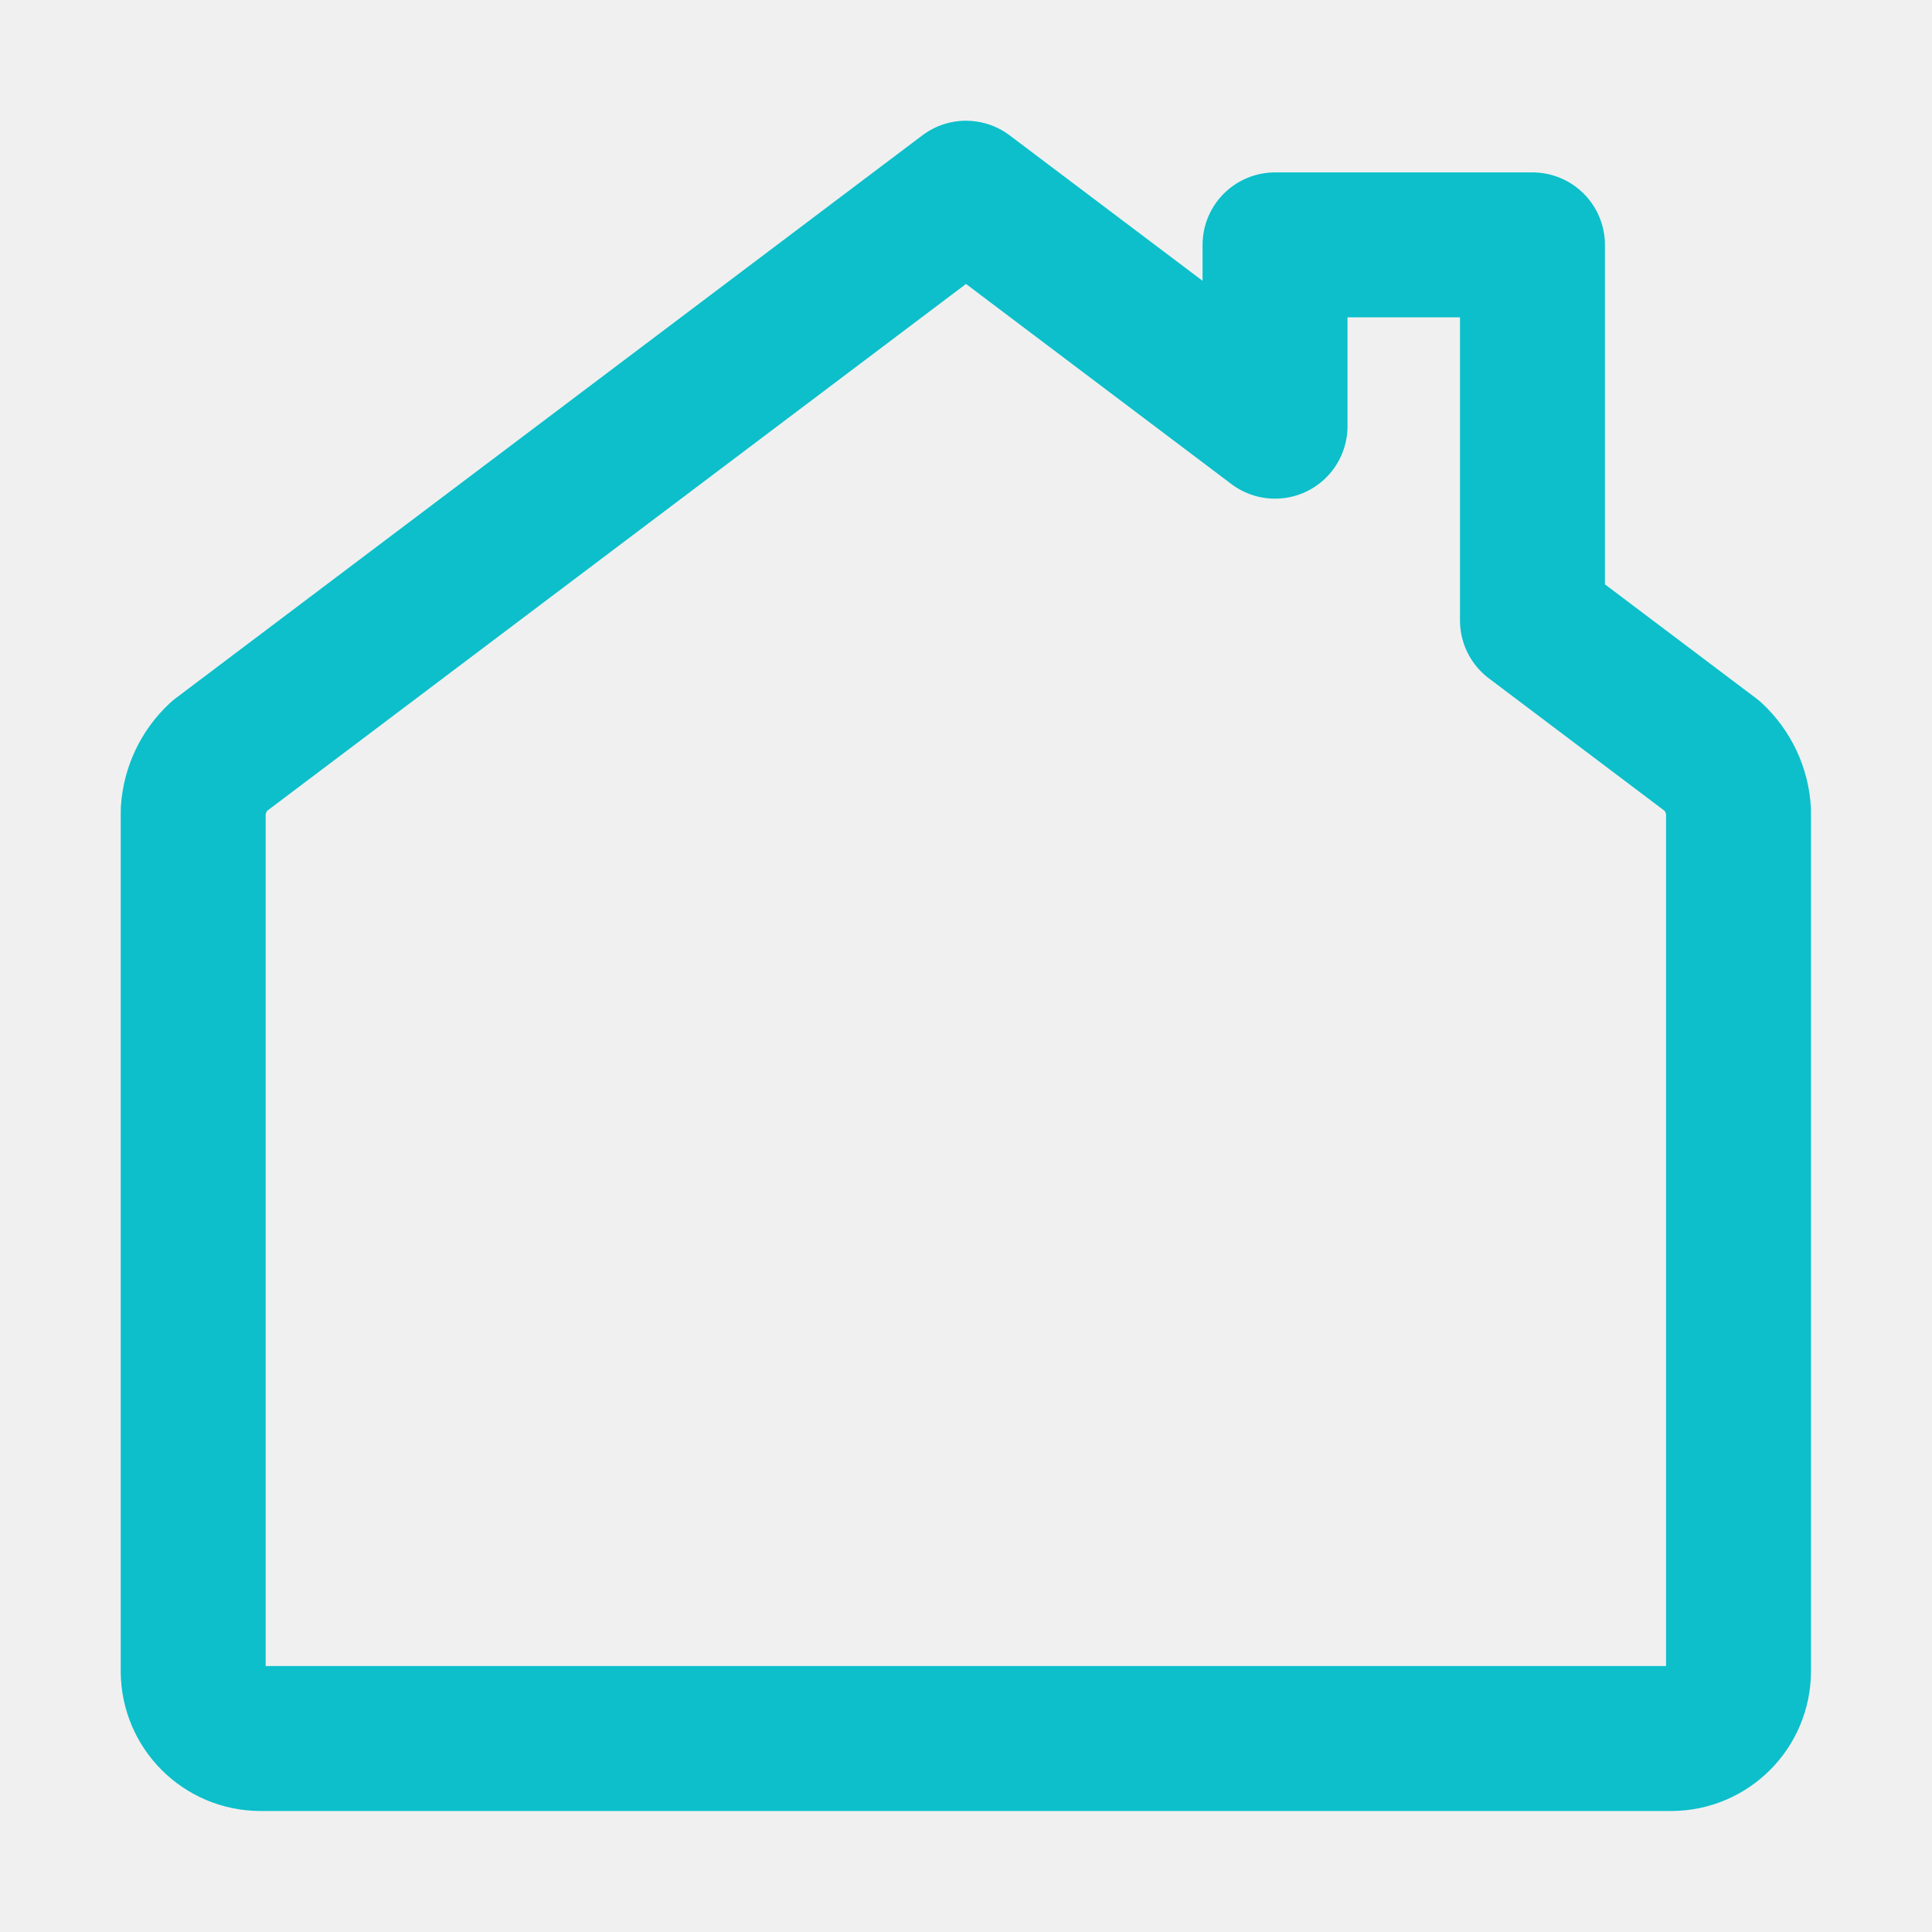
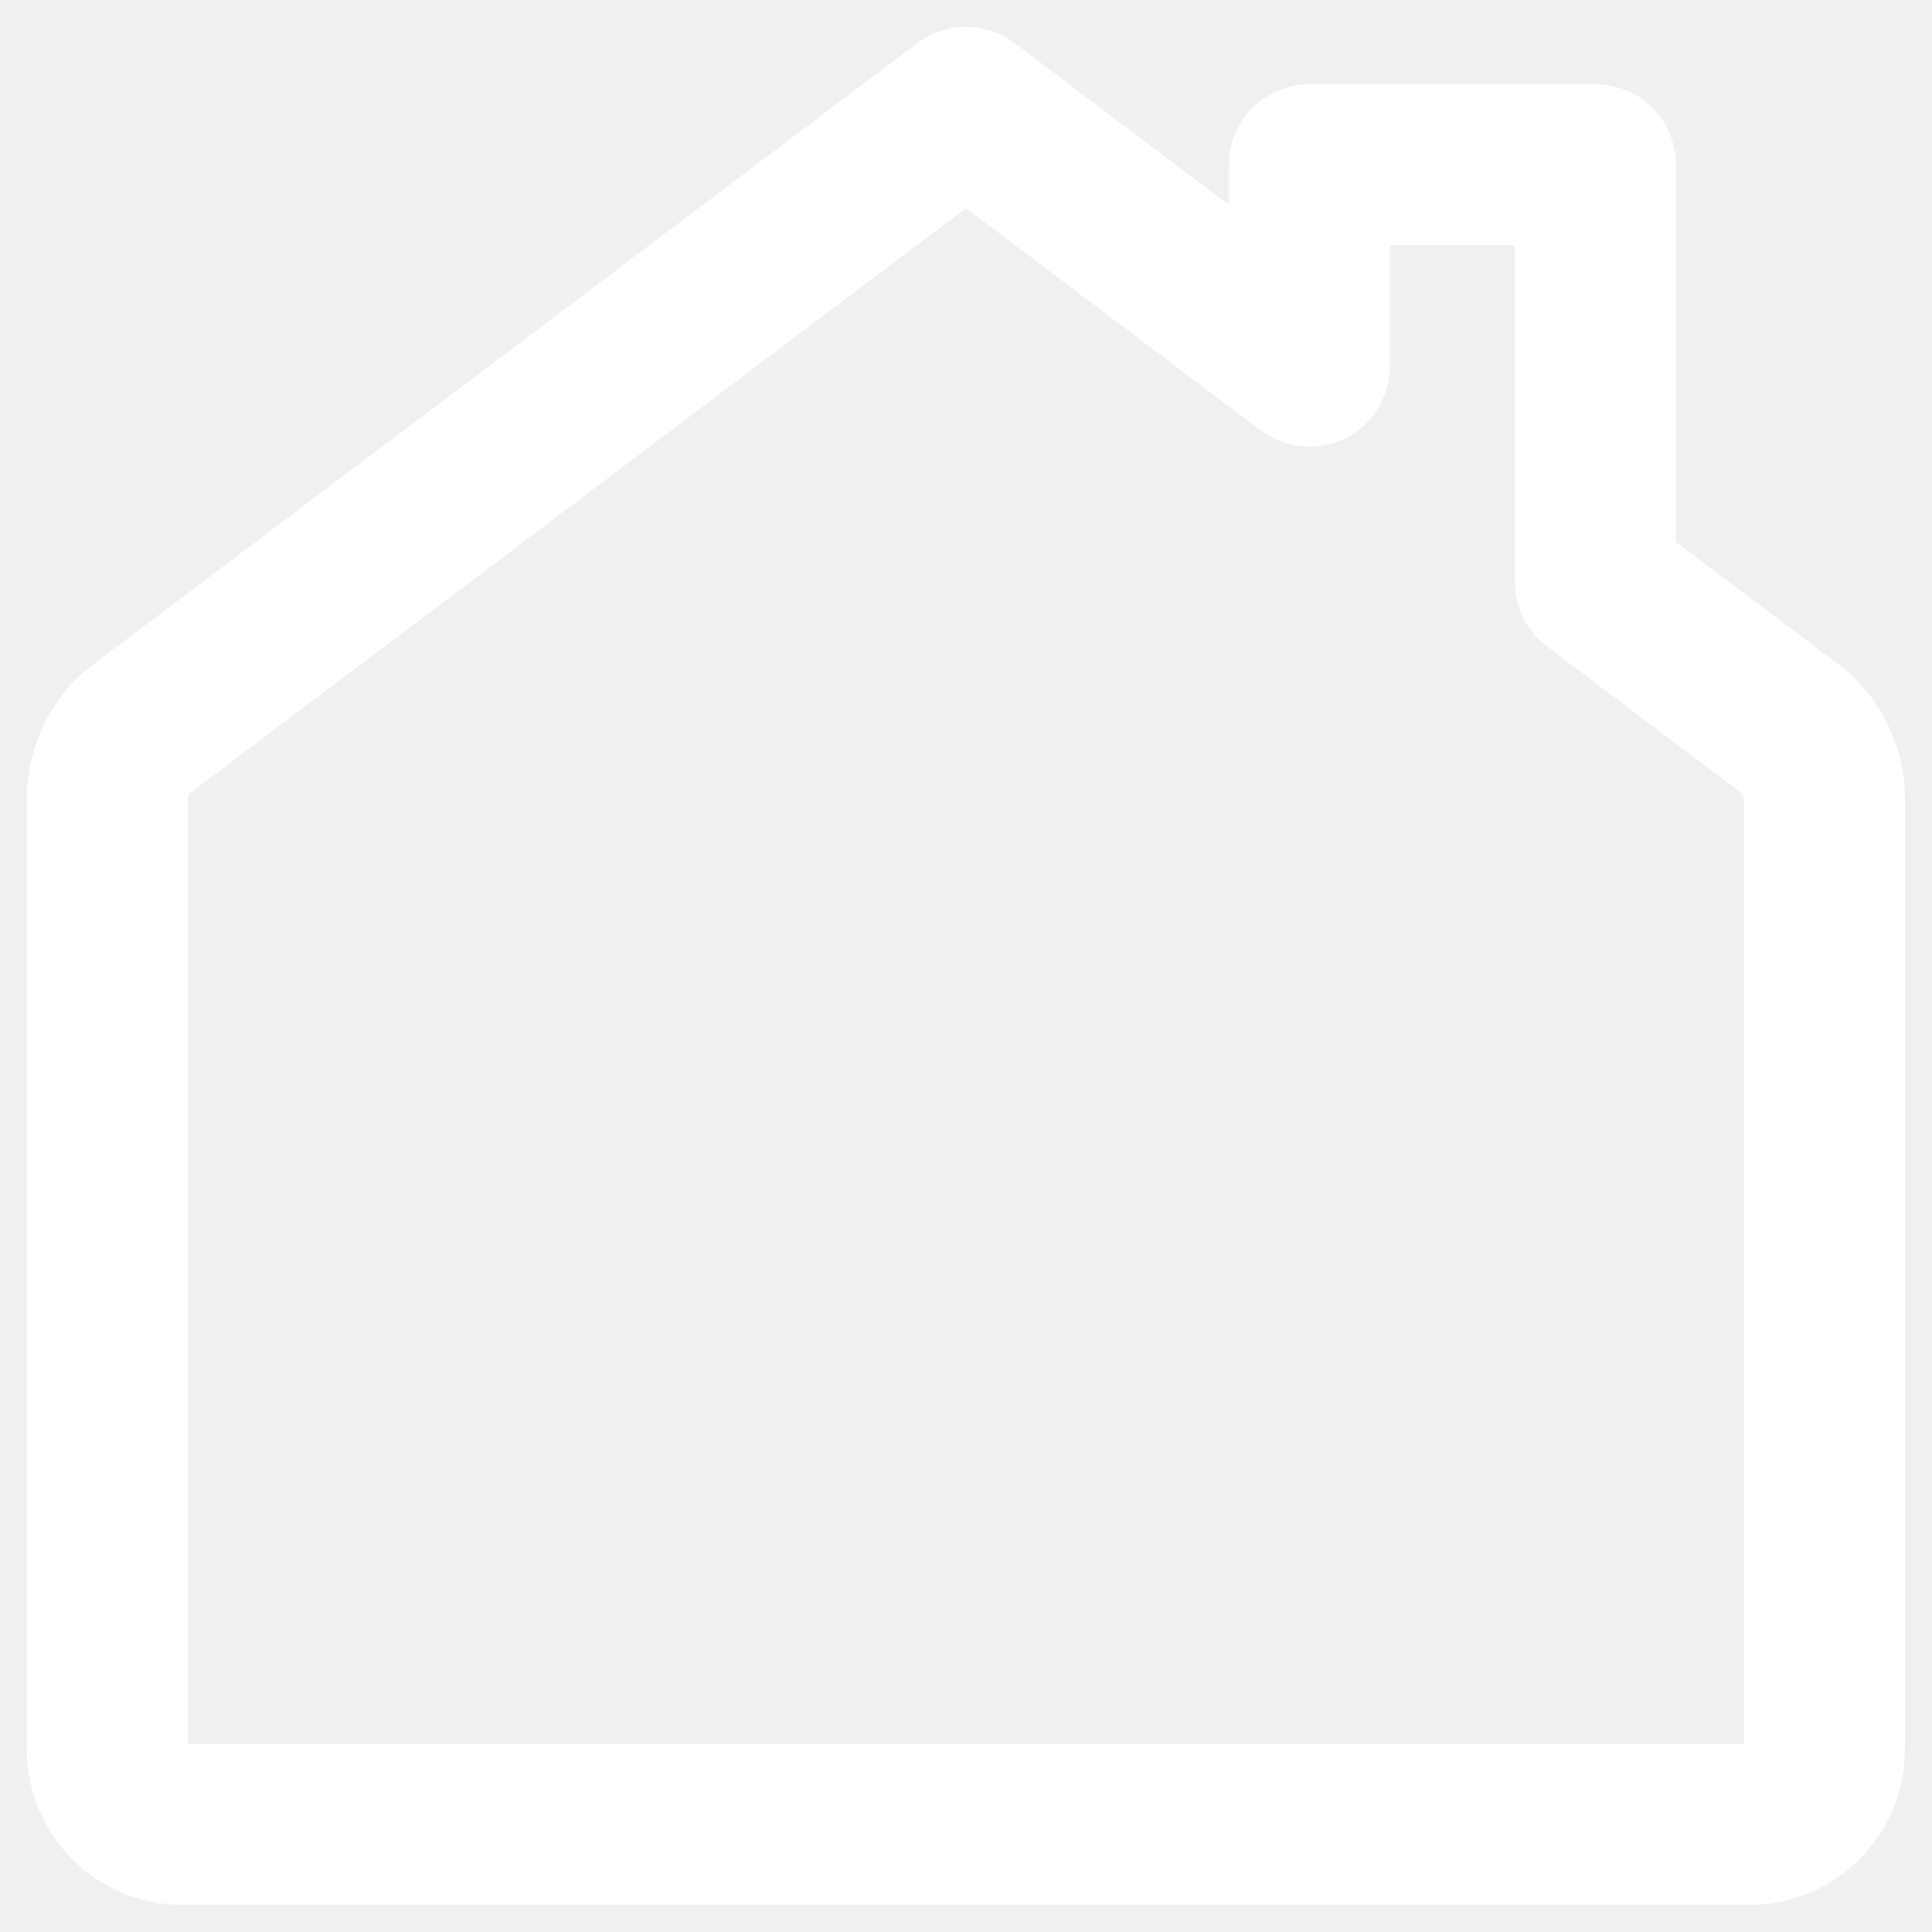
- <svg xmlns="http://www.w3.org/2000/svg" width="20" height="20" viewBox="0 0 20 20" fill="none">
-   <path fill-rule="evenodd" clip-rule="evenodd" d="M17.729 7.829L15.864 6.423V2.535H13.199V4.412L10 2L2.268 7.829C2.109 7.977 2.013 8.181 2 8.398V17.301C2.001 17.685 2.312 17.996 2.695 17.997H17.302C17.685 17.996 17.996 17.685 17.997 17.301V8.399C17.985 8.181 17.888 7.977 17.729 7.829Z" stroke="#0FEFFD" stroke-width="1.5" stroke-linecap="round" stroke-linejoin="round" />
-   <path fill-rule="evenodd" clip-rule="evenodd" d="M17.729 7.829L15.864 6.423V2.535H13.199V4.412L10 2L2.268 7.829C2.109 7.977 2.013 8.181 2 8.398V17.301C2.001 17.685 2.312 17.996 2.695 17.997H17.302C17.685 17.996 17.996 17.685 17.997 17.301V8.399C17.985 8.181 17.888 7.977 17.729 7.829Z" stroke="black" stroke-opacity="0.2" stroke-width="1.5" stroke-linecap="round" stroke-linejoin="round" />
+ <svg xmlns="http://www.w3.org/2000/svg" width="18" height="18" viewBox="0 0 18 18" fill="none">
+   <path fill-rule="evenodd" clip-rule="evenodd" d="M16.729 6.829L14.864 5.423V1.535H12.199V3.412L9 1L1.268 6.829C1.109 6.977 1.013 7.181 1 7.398V16.301C1.001 16.685 1.312 16.996 1.695 16.997H16.302C16.685 16.996 16.996 16.685 16.997 16.301V7.399C16.985 7.181 16.888 6.977 16.729 6.829Z" stroke="white" stroke-width="1.5" stroke-linecap="round" stroke-linejoin="round" />
</svg>
